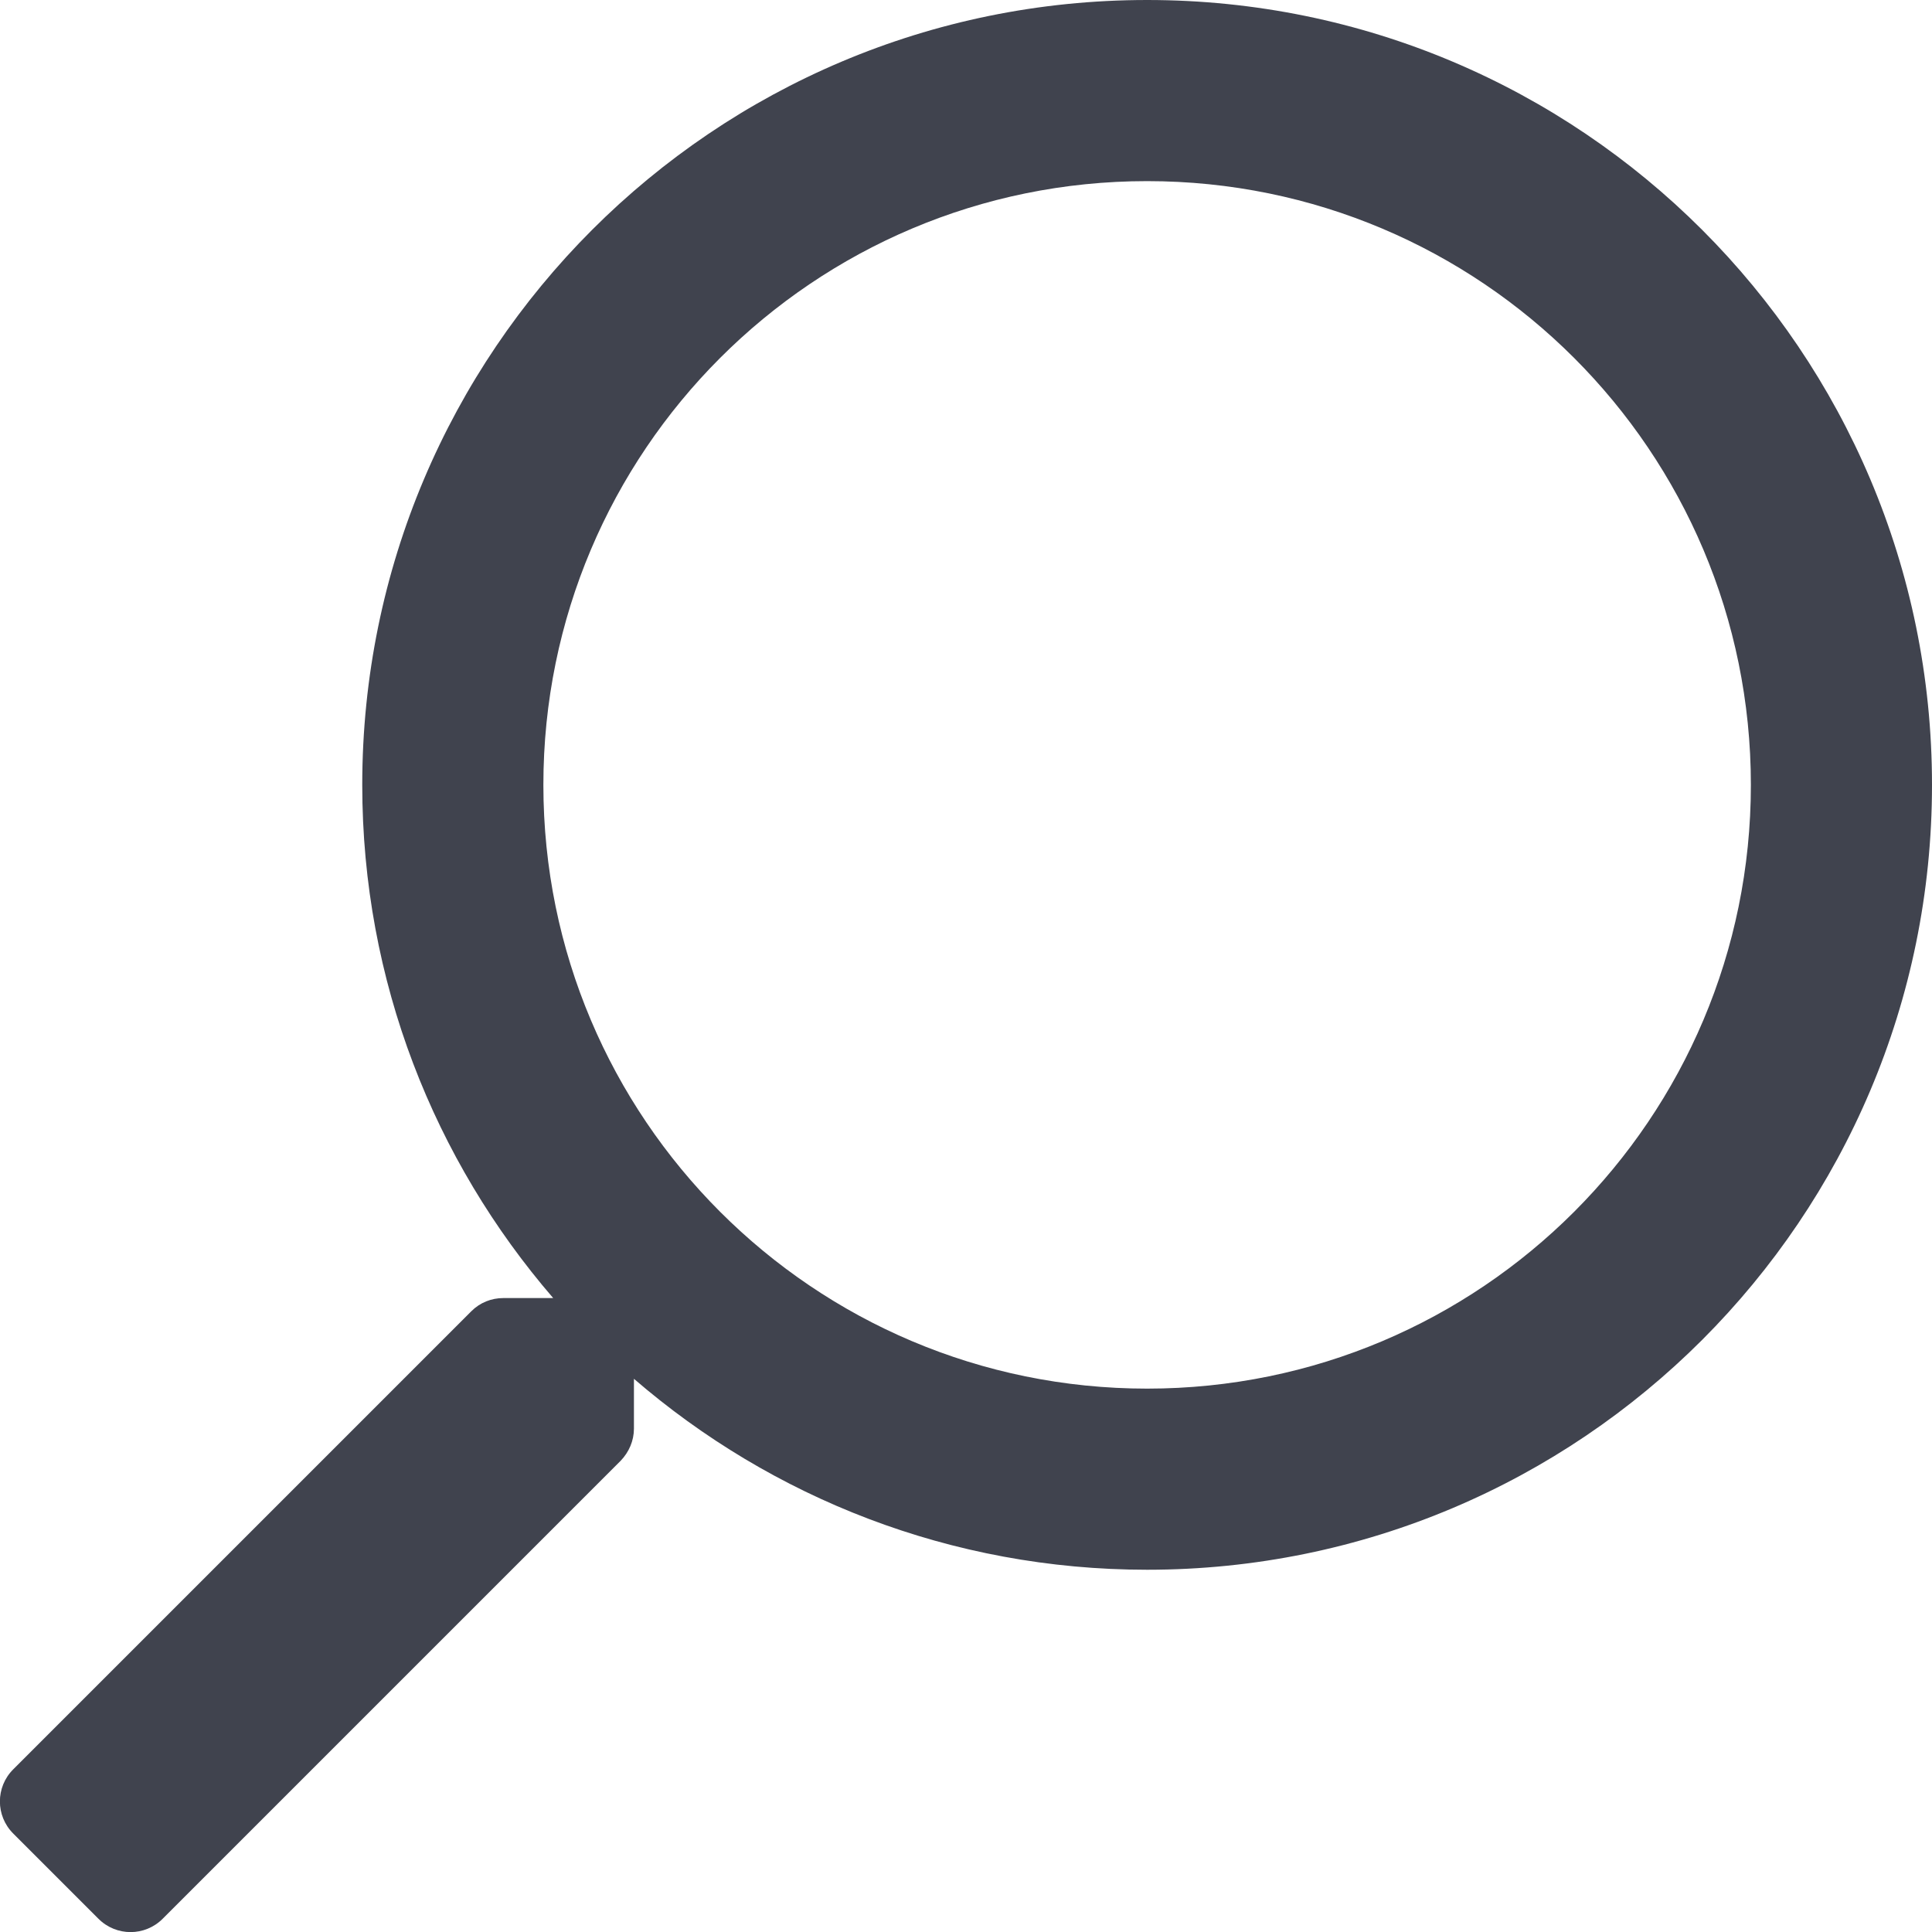
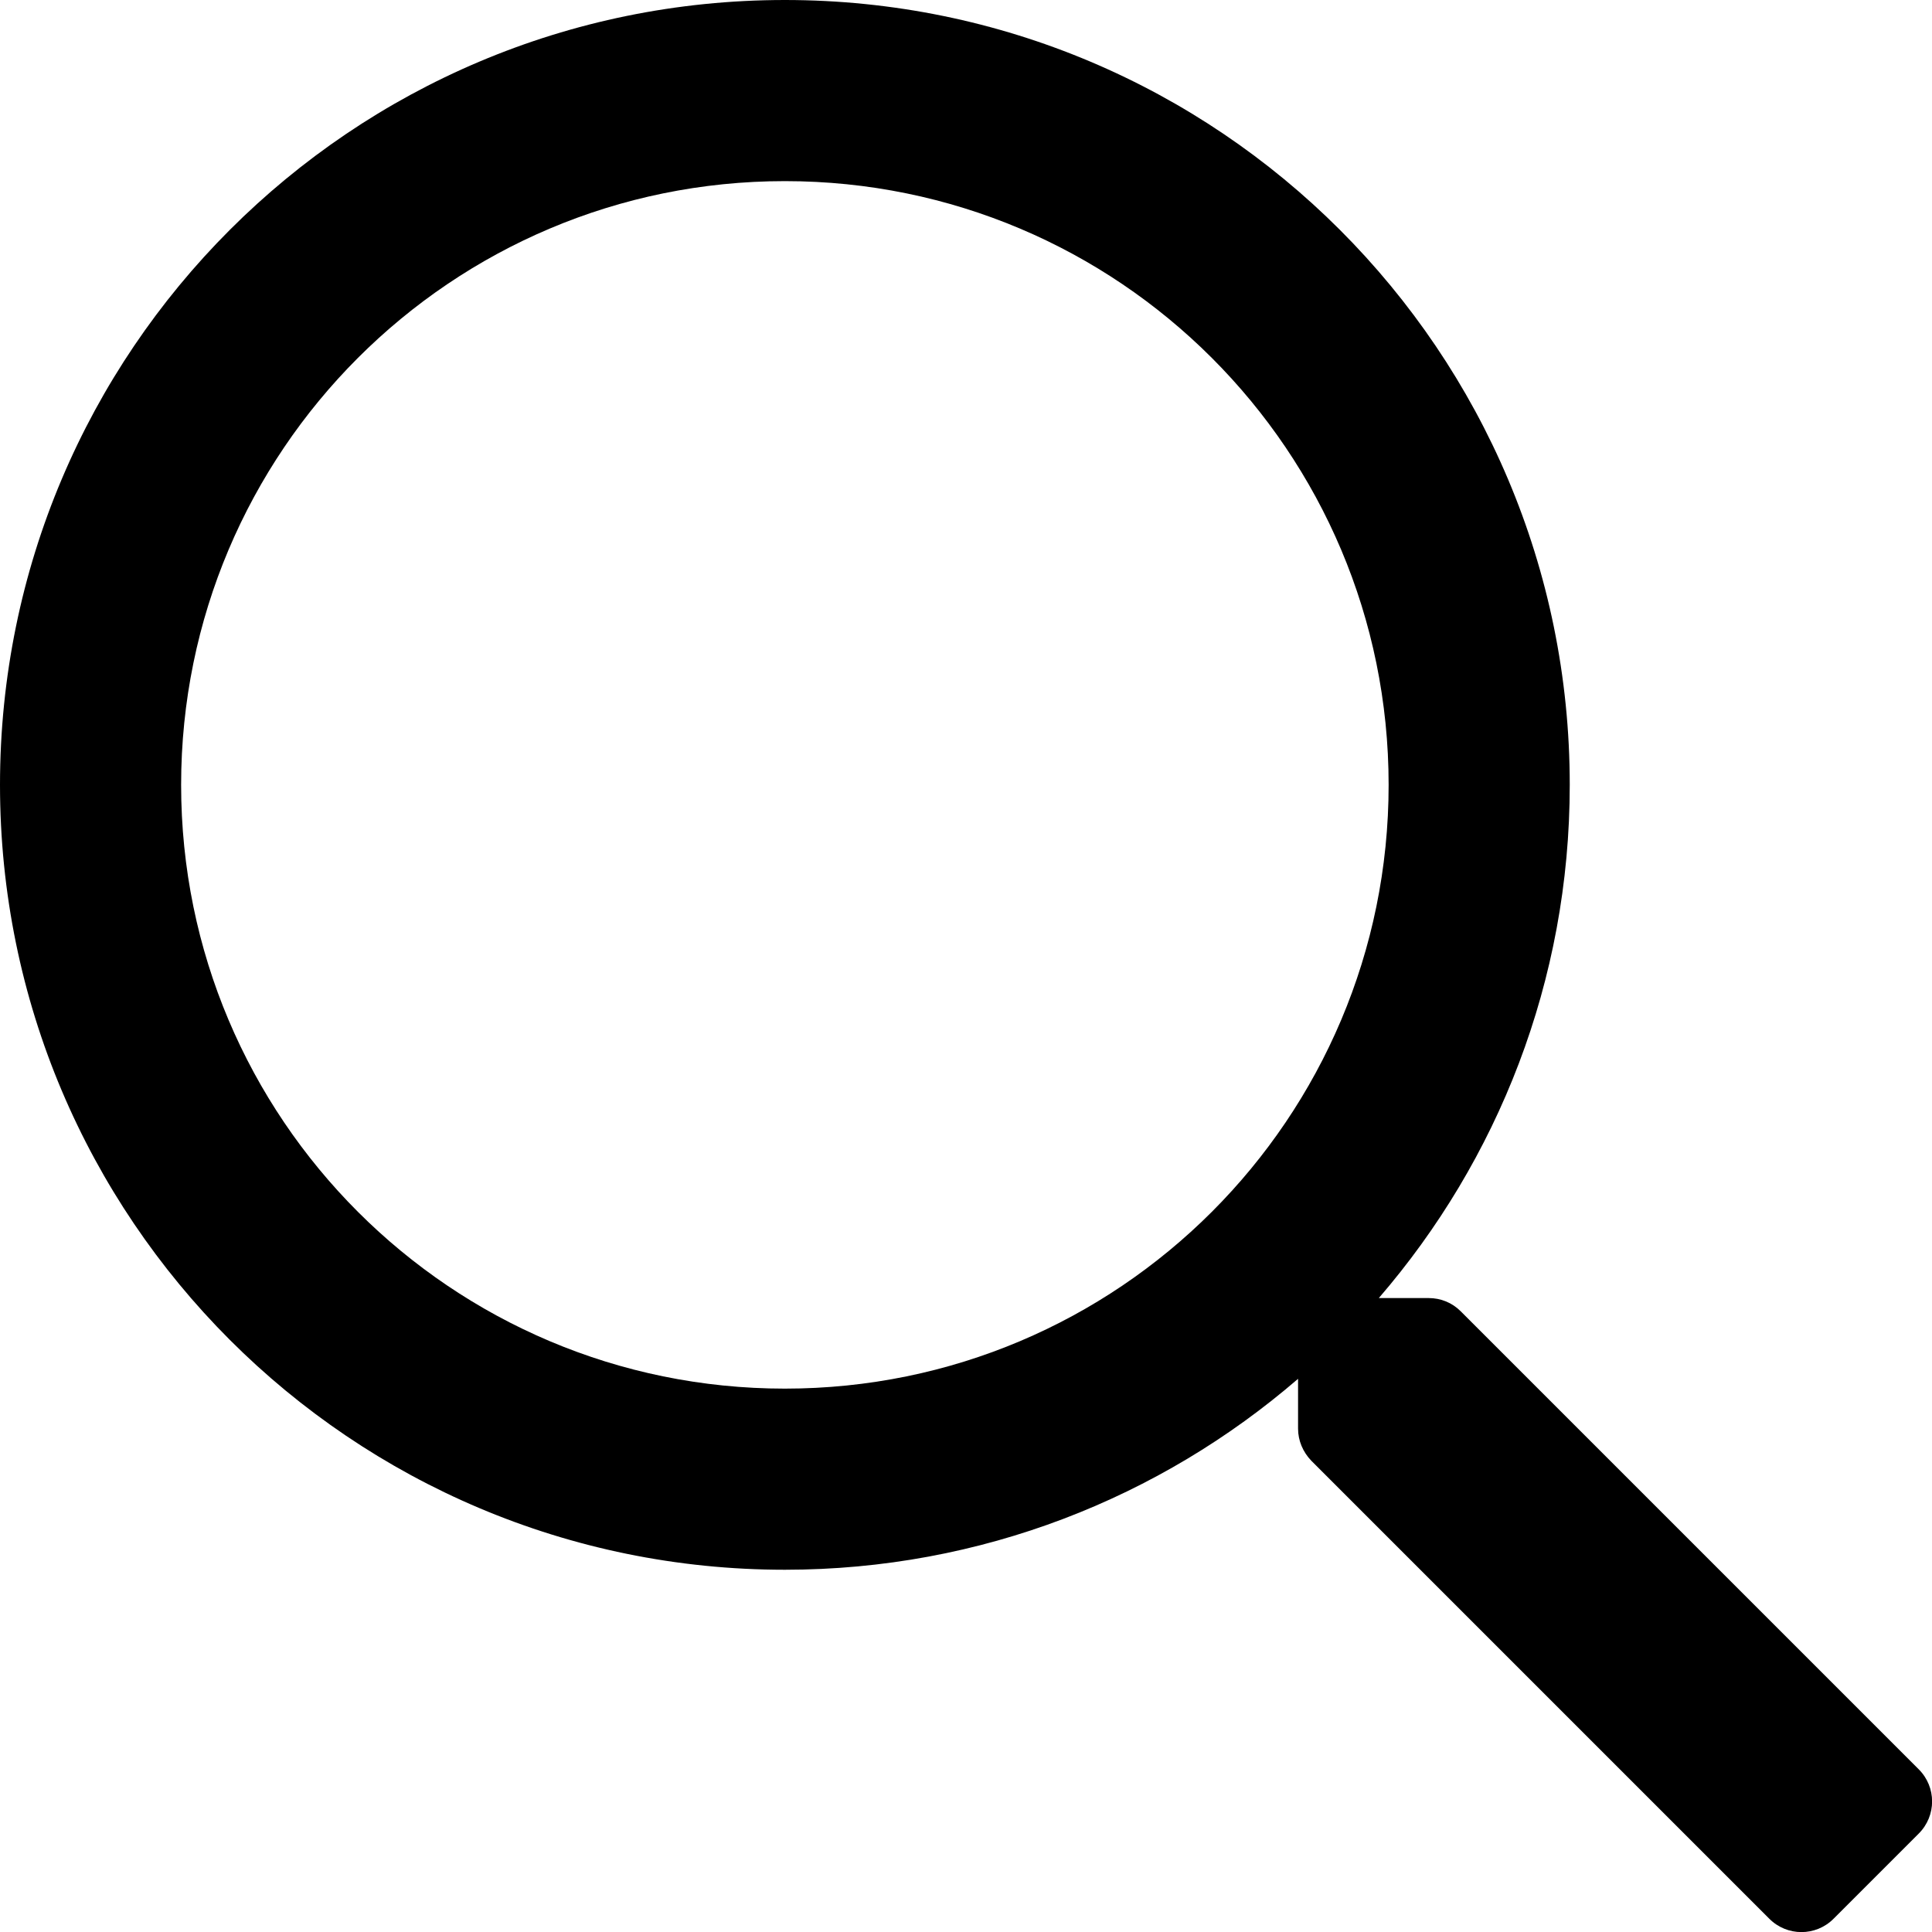
<svg xmlns="http://www.w3.org/2000/svg" viewBox="0 0 512 512">
-   <path transform="scale(-1, 1) translate(-512, 0)" fill="#40434e" d="M508.5 468.9L387.1 347.5c-2.3-2.3-5.3-3.5-8.5-3.5h-13.2c31.5-36.5 50.6-84 50.6-136C416 93.1 322.9 0 208 0S0 93.1 0 208s93.1 208 208 208c52 0 99.5-19.1 136-50.6v13.2c0 3.2 1.3 6.2 3.5 8.5l121.4 121.4c4.7 4.7 12.3 4.7 17 0l22.6-22.6c4.7-4.7 4.7-12.3 0-17zM208 368c-88.4 0-160-71.6-160-160S119.6 48 208 48s160 71.6 160 160-71.6 160-160 160z" />
+   <path d="M508.5 468.9L387.1 347.5c-2.3-2.3-5.3-3.5-8.5-3.5h-13.2c31.5-36.5 50.6-84 50.6-136C416 93.1 322.9 0 208 0S0 93.1 0 208s93.1 208 208 208c52 0 99.5-19.1 136-50.6v13.2c0 3.2 1.3 6.2 3.5 8.5l121.4 121.4c4.7 4.7 12.3 4.7 17 0l22.6-22.6c4.7-4.7 4.7-12.3 0-17zM208 368c-88.4 0-160-71.6-160-160S119.6 48 208 48s160 71.6 160 160-71.6 160-160 160z" />
</svg>
